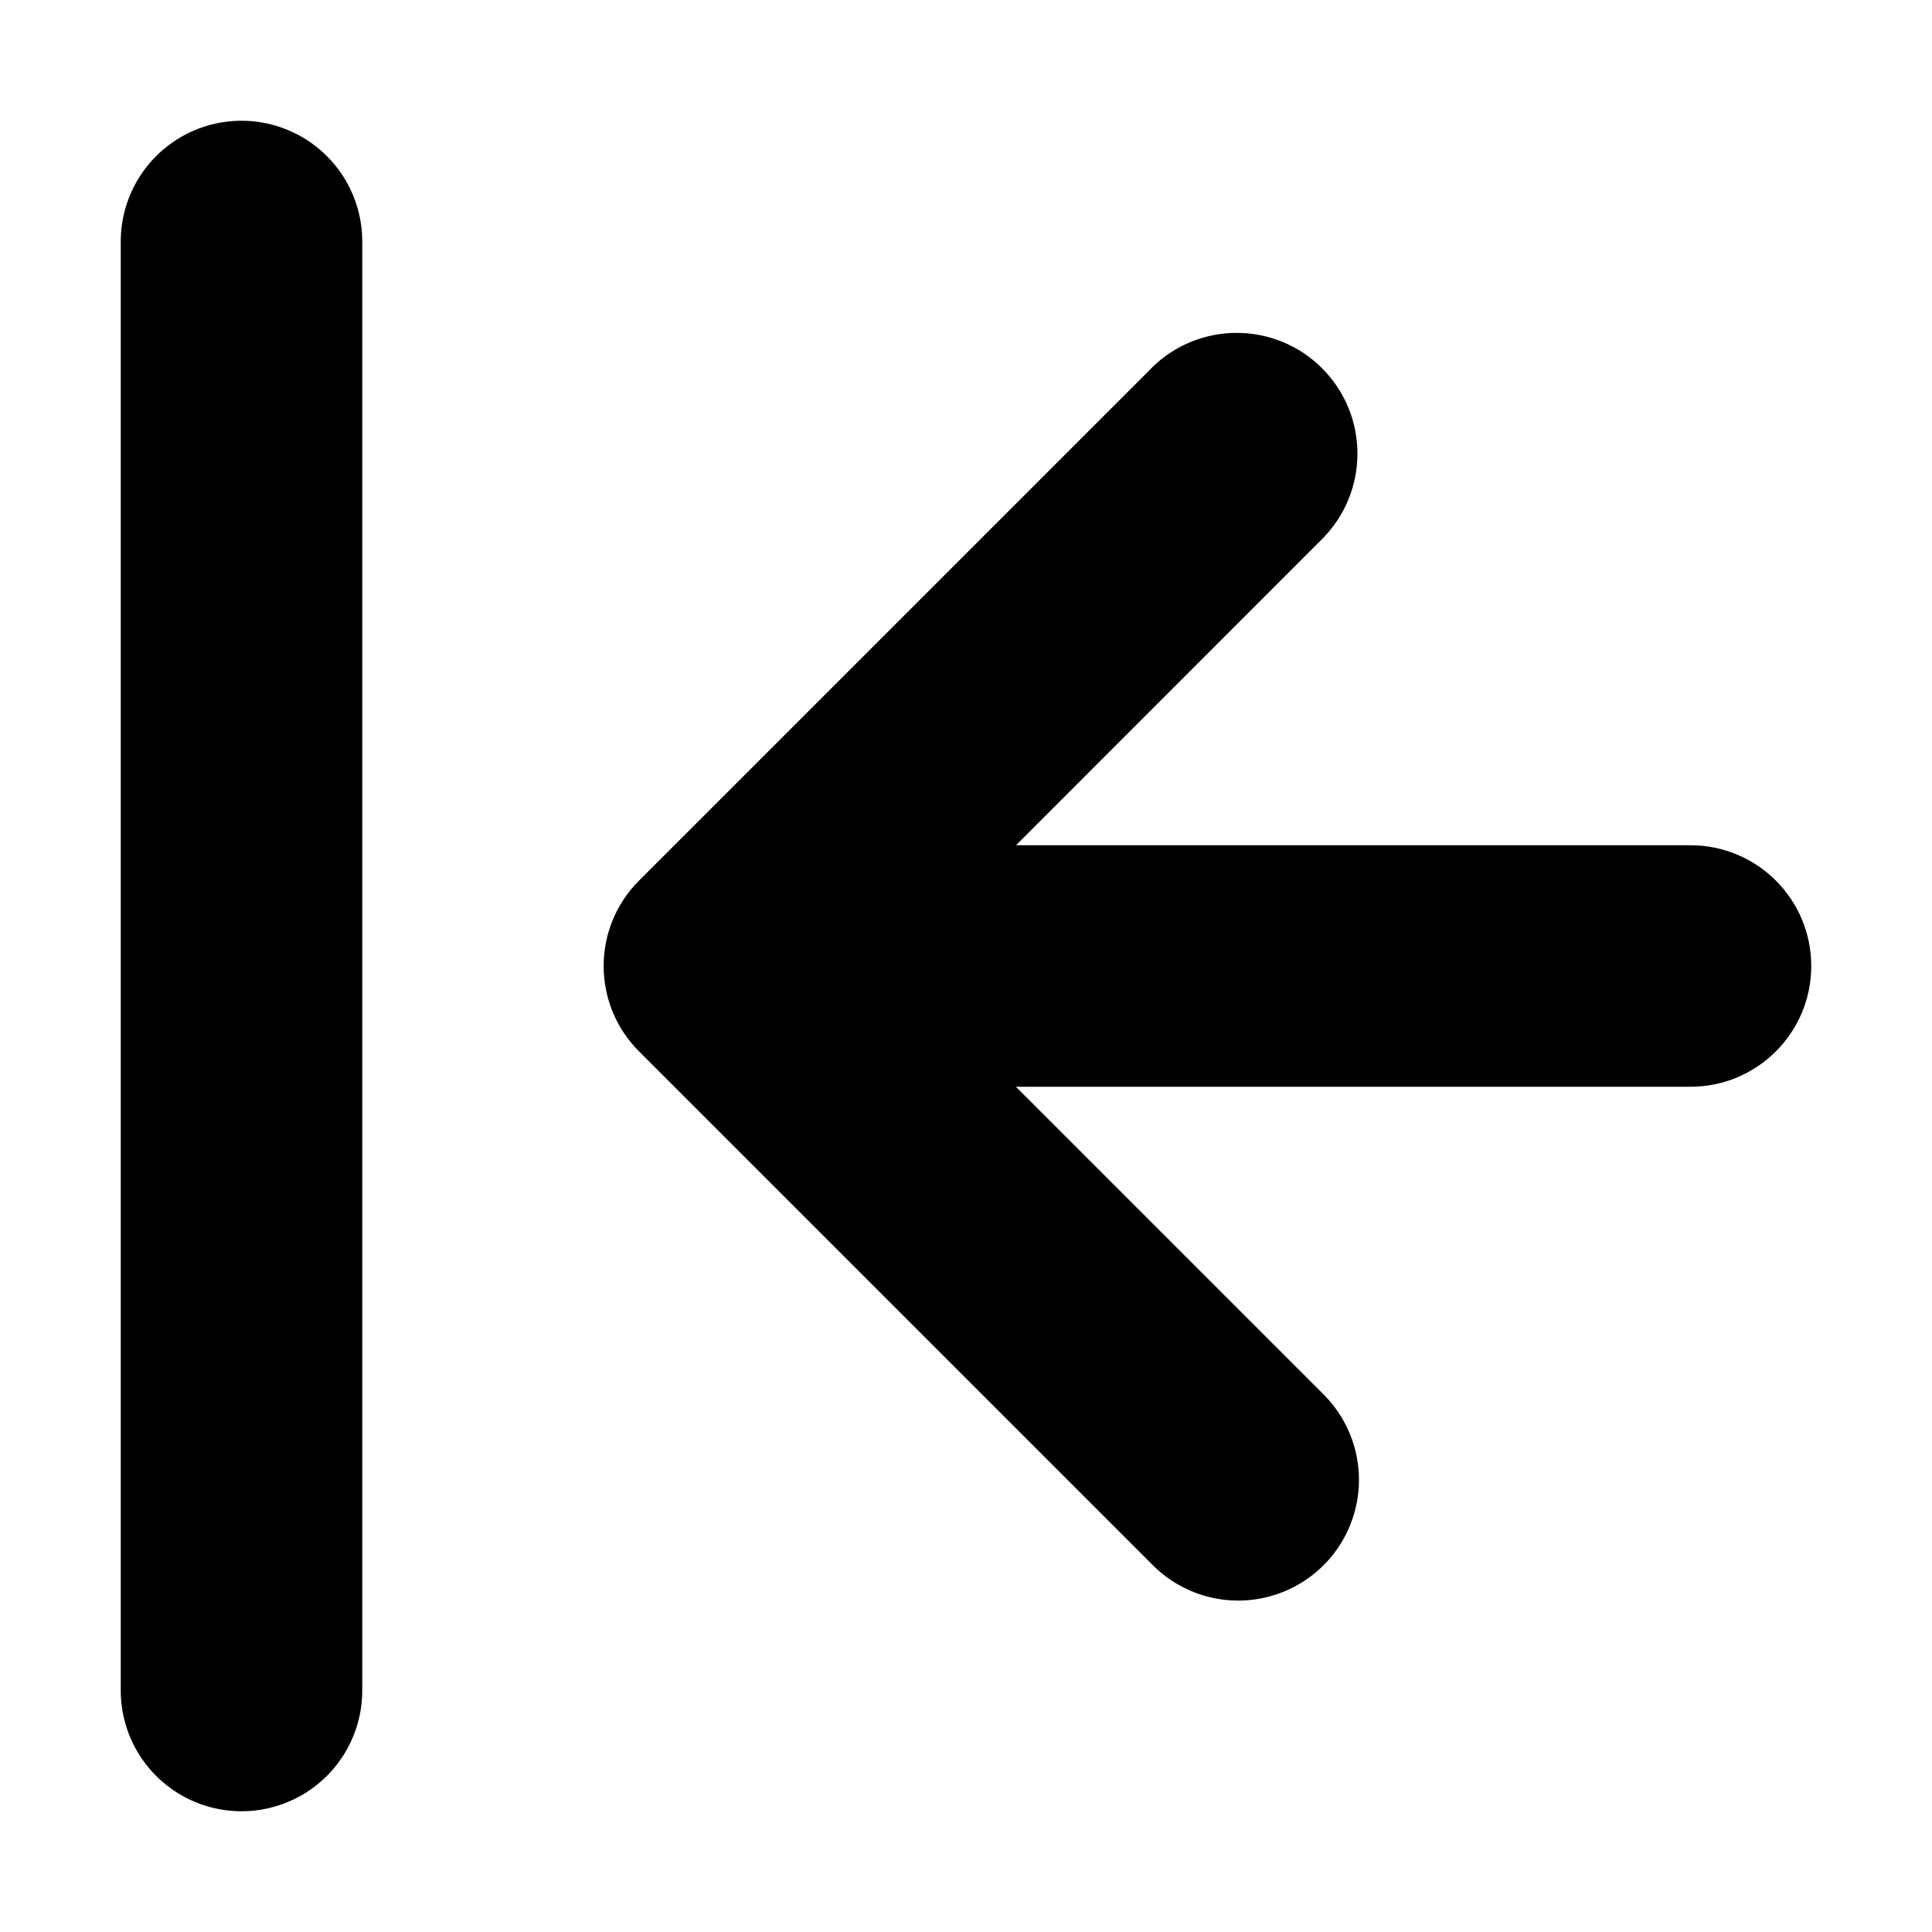
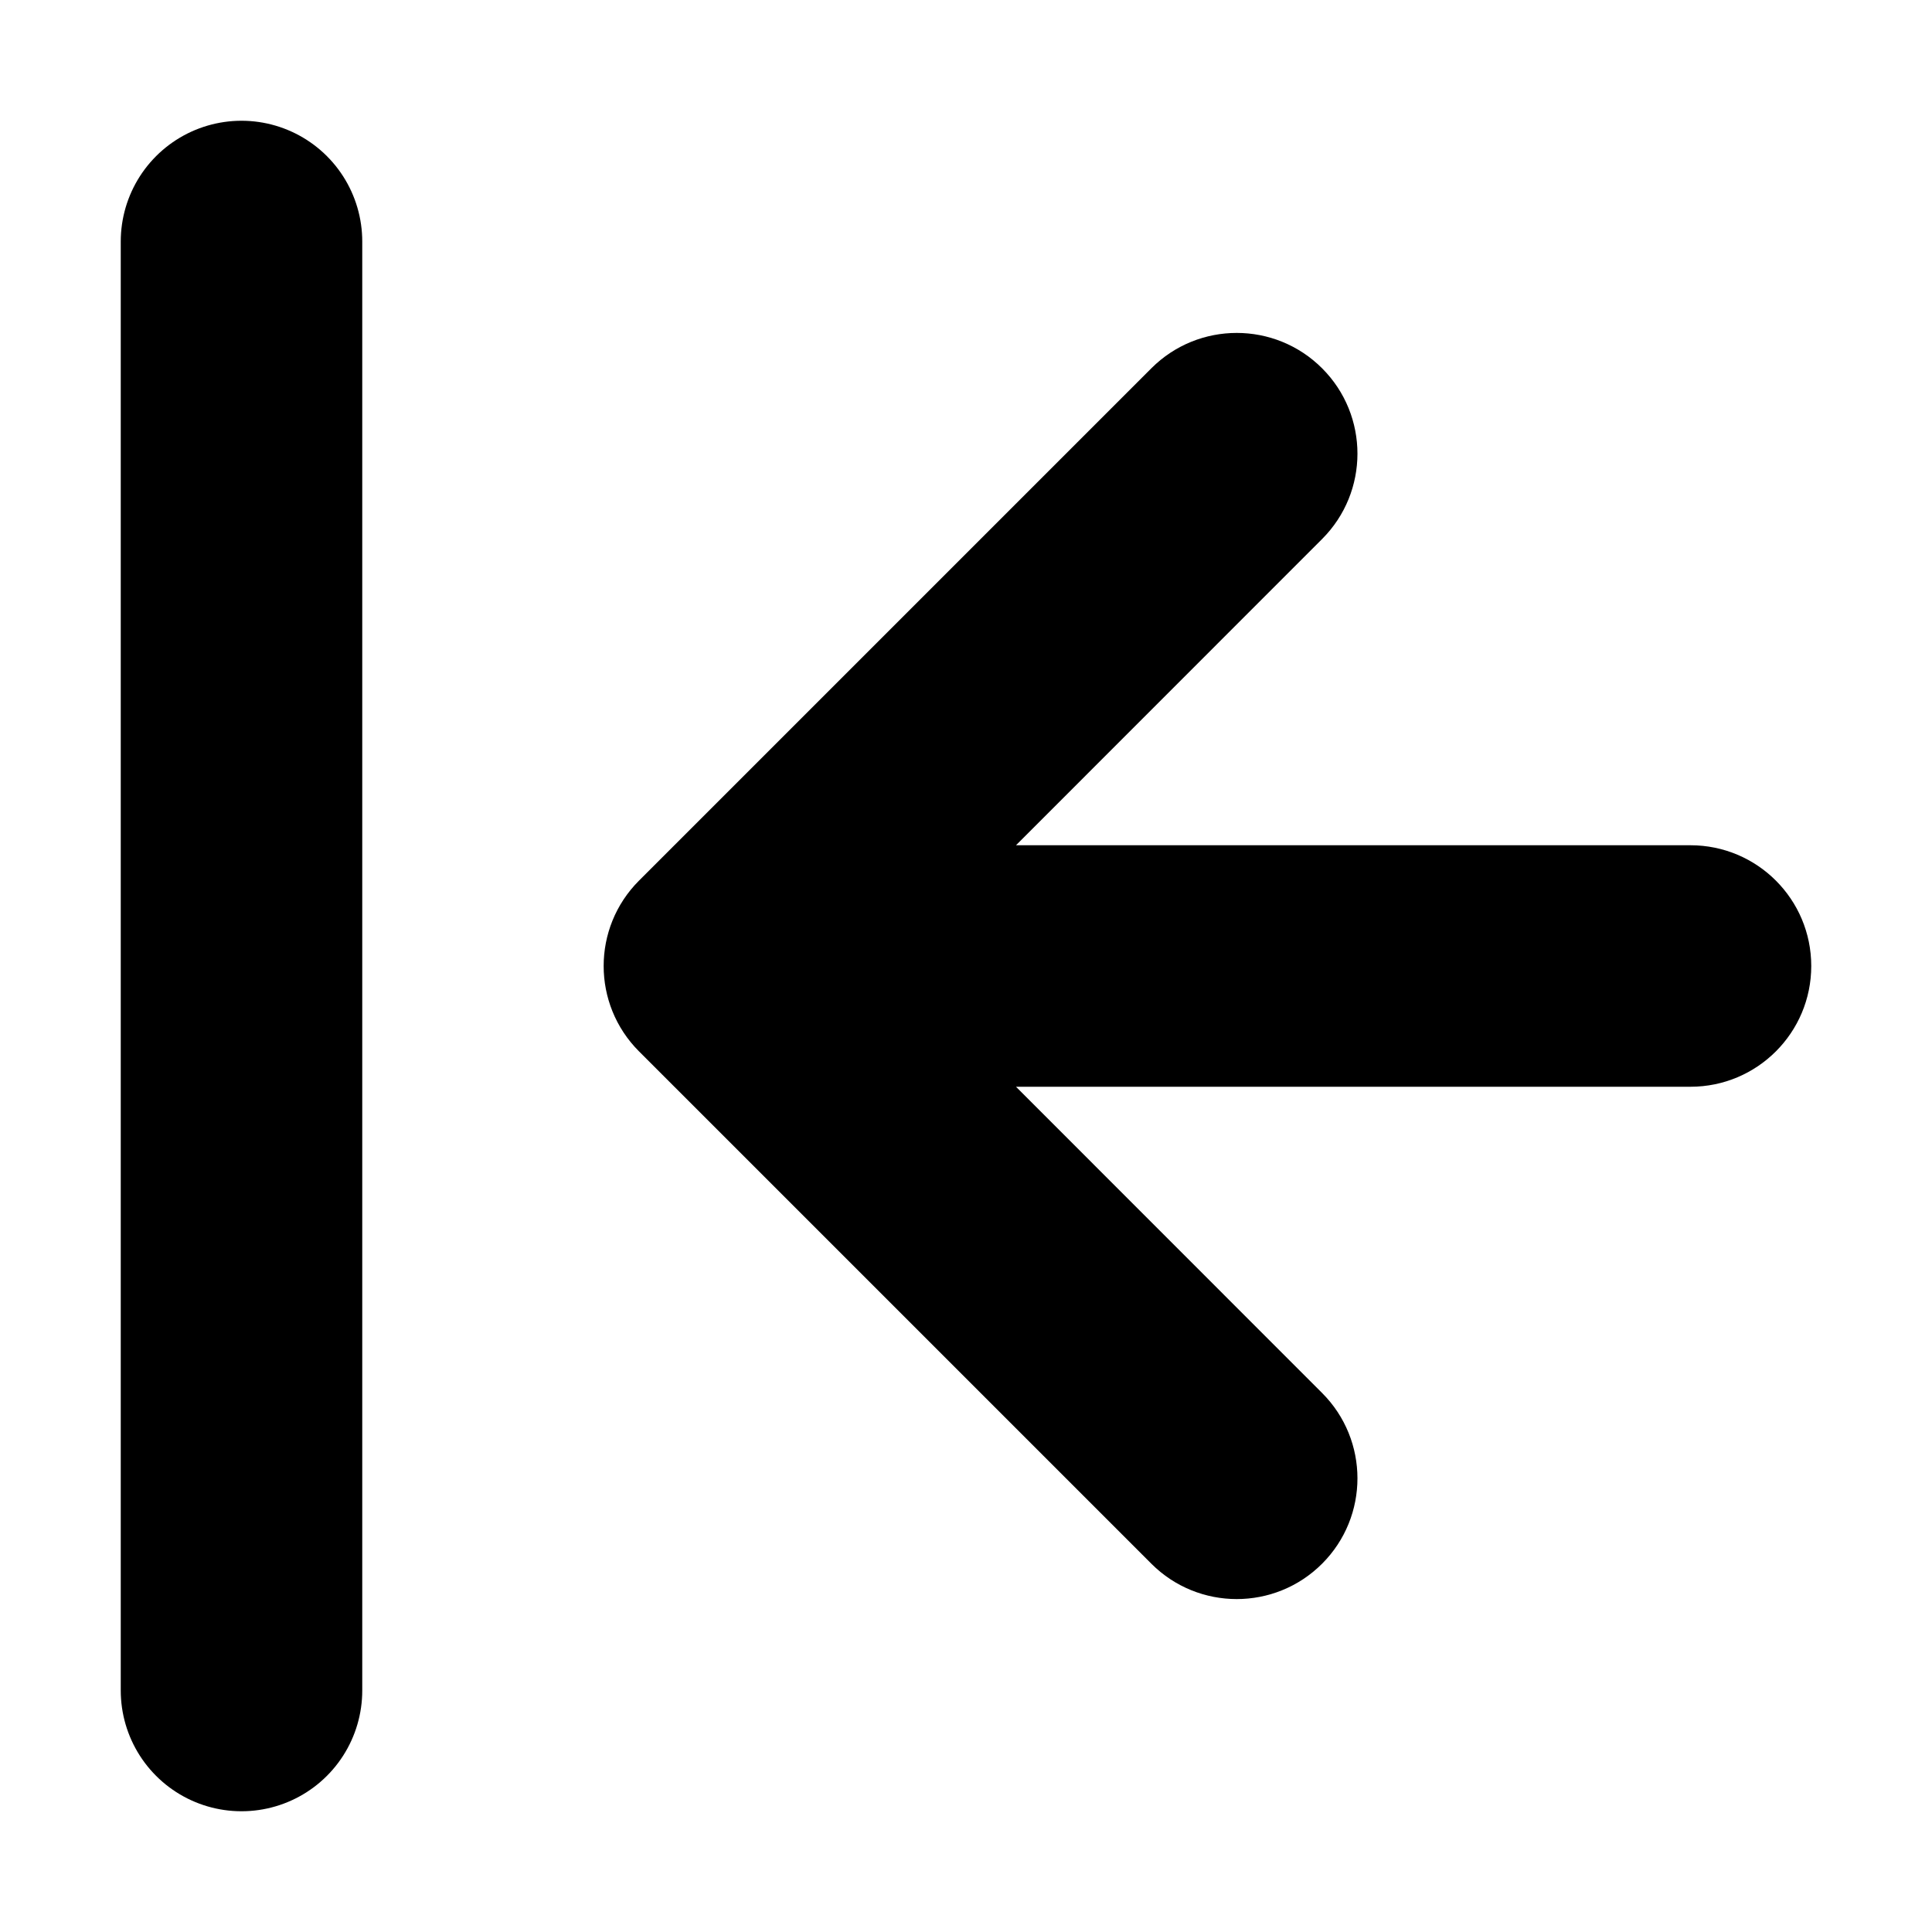
<svg xmlns="http://www.w3.org/2000/svg" viewBox="-7.5 16.5 16 16">
-   <path d="M2.035 19.55l-4.243 4.243a1 1 0 0 0 0 1.414l4.243 4.243a1 1 0 1 0 1.414-1.414L.913 25.5H6.5a1 1 0 0 0 0-2H.914l2.535-2.536a1 1 0 0 0-1.415-1.414z" />
+   <path d="M2.035 19.55l-4.243 4.243a1 1 0 0 0 0 1.414l4.243 4.243a.999.999 0 1 0 1.414-1.414L.914 25.5H6.5a1 1 0 0 0 0-2H.914l2.535-2.536a.999.999 0 1 0-1.414-1.414z" />
  <path fill="none" stroke="#000" stroke-width="2" stroke-linecap="round" stroke-linejoin="round" stroke-miterlimit="10" d="M-5.5 18.5v12" />
</svg>
